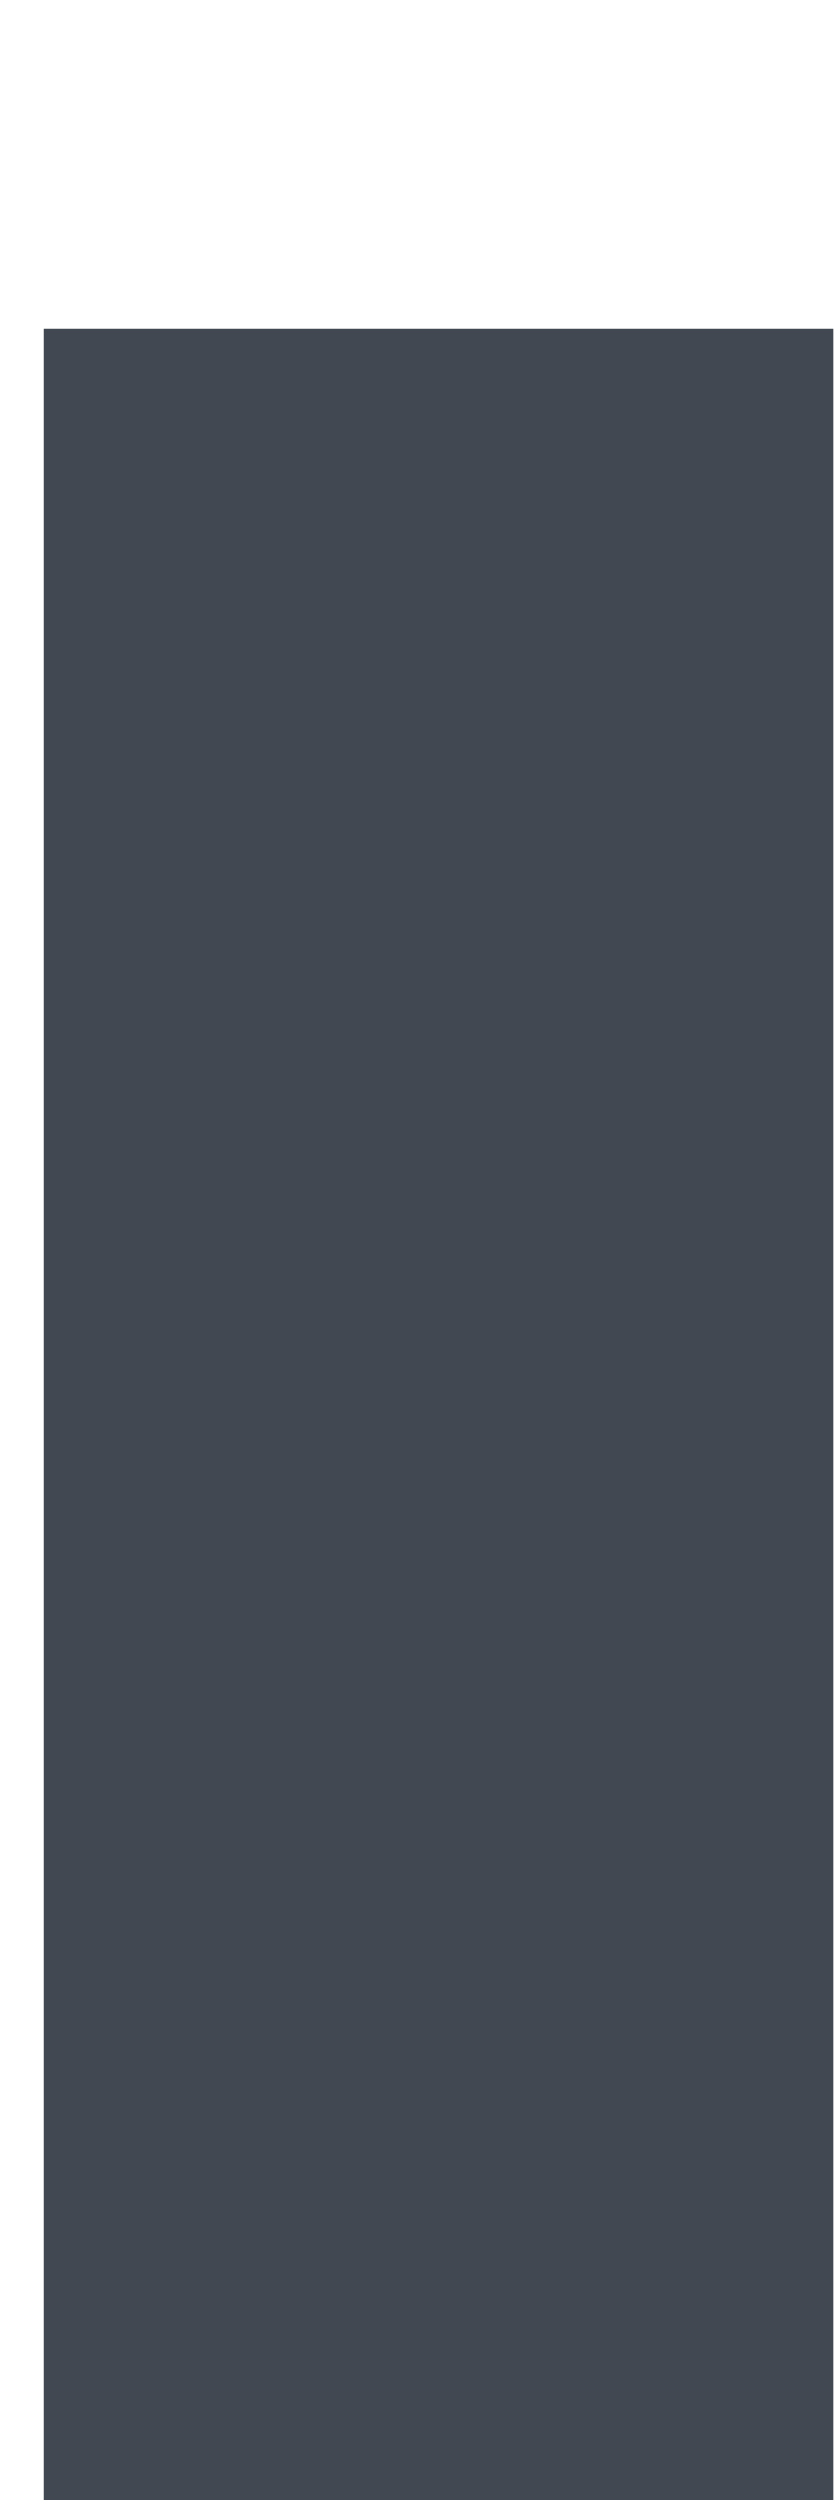
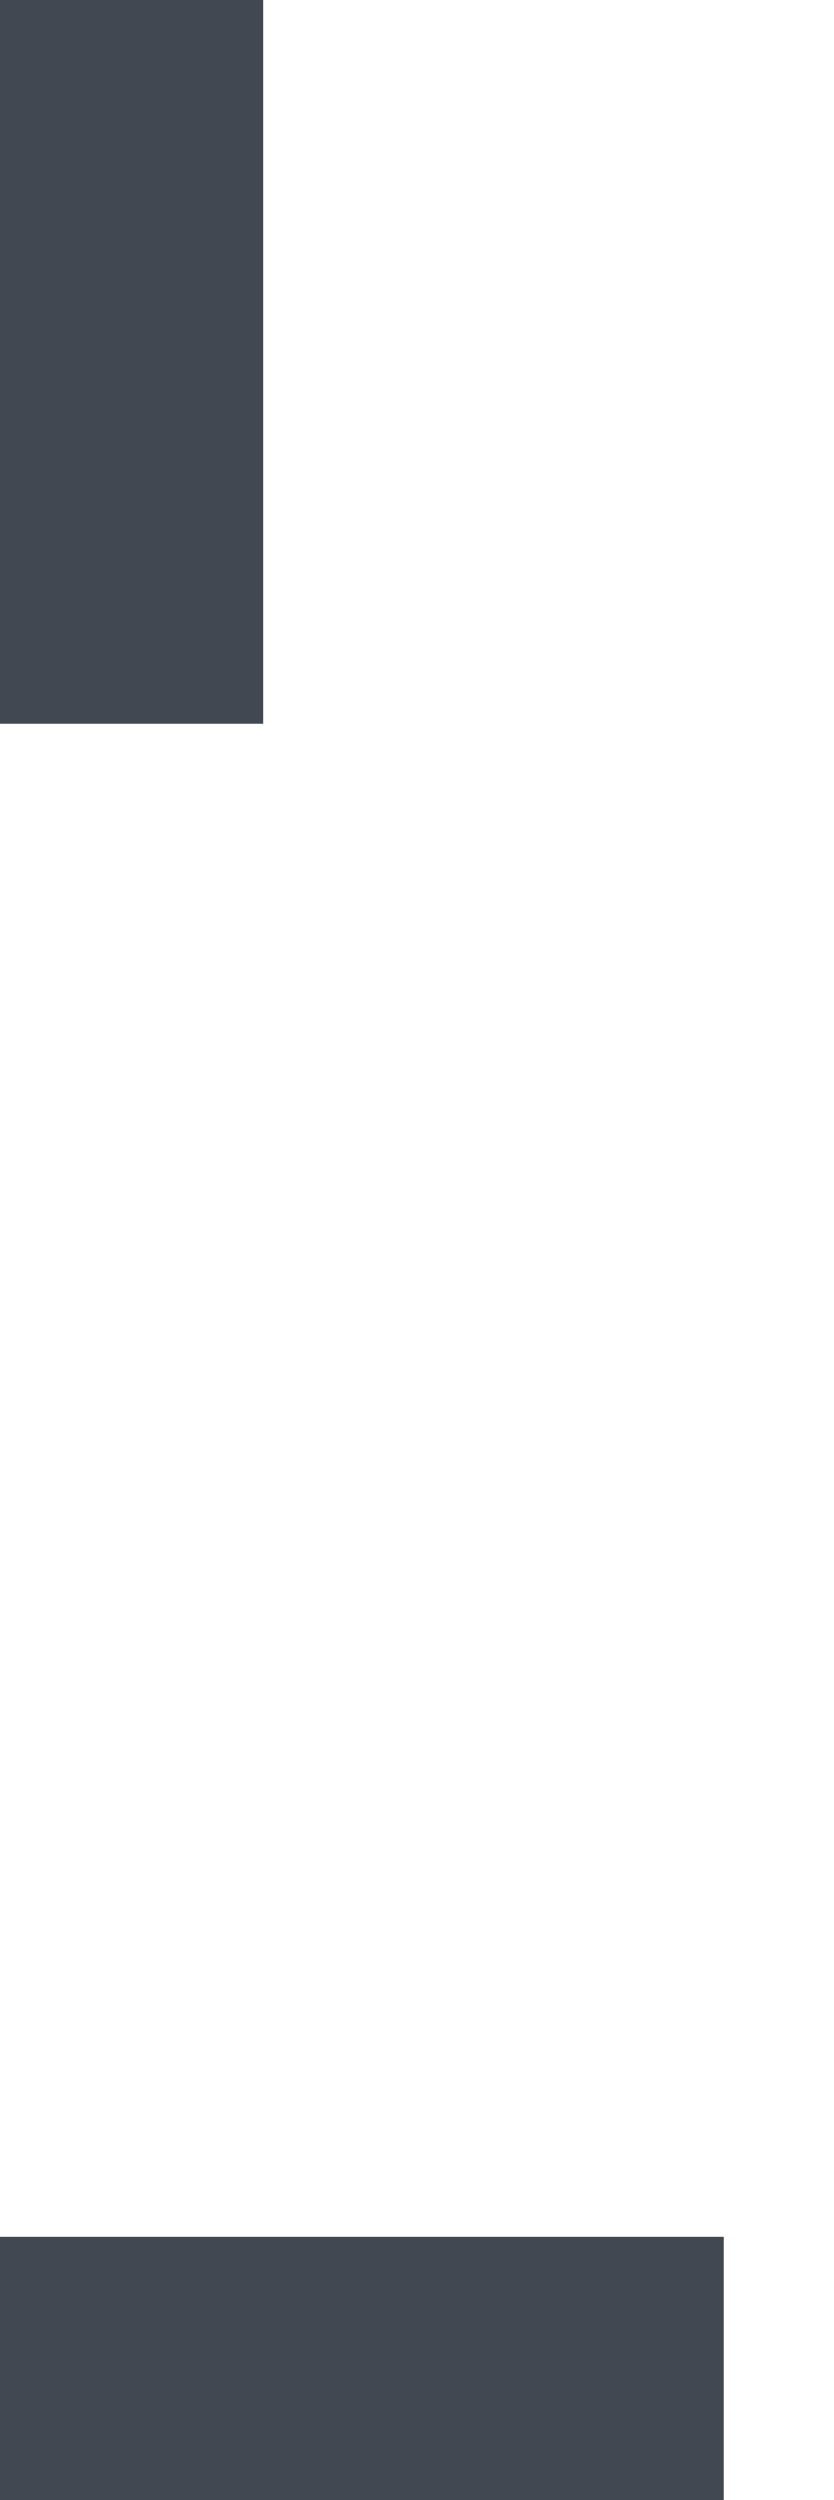
- <svg xmlns="http://www.w3.org/2000/svg" version="1.1" width="2px" height="6px">
-   <g transform="matrix(1 0 0 1 -31 -85 )">
-     <path d="M 2 0.789  L 2 6  L 0.105 6  L 0.105 0.789  L 2 0.789  Z " fill-rule="nonzero" fill="#424851" stroke="none" transform="matrix(1 0 0 1 31 85 )" />
+ <svg xmlns="http://www.w3.org/2000/svg" version="1.1" width="6px" height="18px">
+   <g transform="matrix(1 0 0 1 -15 -73 )">
+     <path d="M 0 5.211  L 0 0  L 1.895 0  L 1.895 5.211  L 0 5.211  Z M 0 16.105  L 0 18  L 5.211 18  L 5.211 16.105  L 0 16.105  Z " fill-rule="nonzero" fill="#424851" stroke="none" transform="matrix(1 0 0 1 15 73 )" />
  </g>
</svg>
